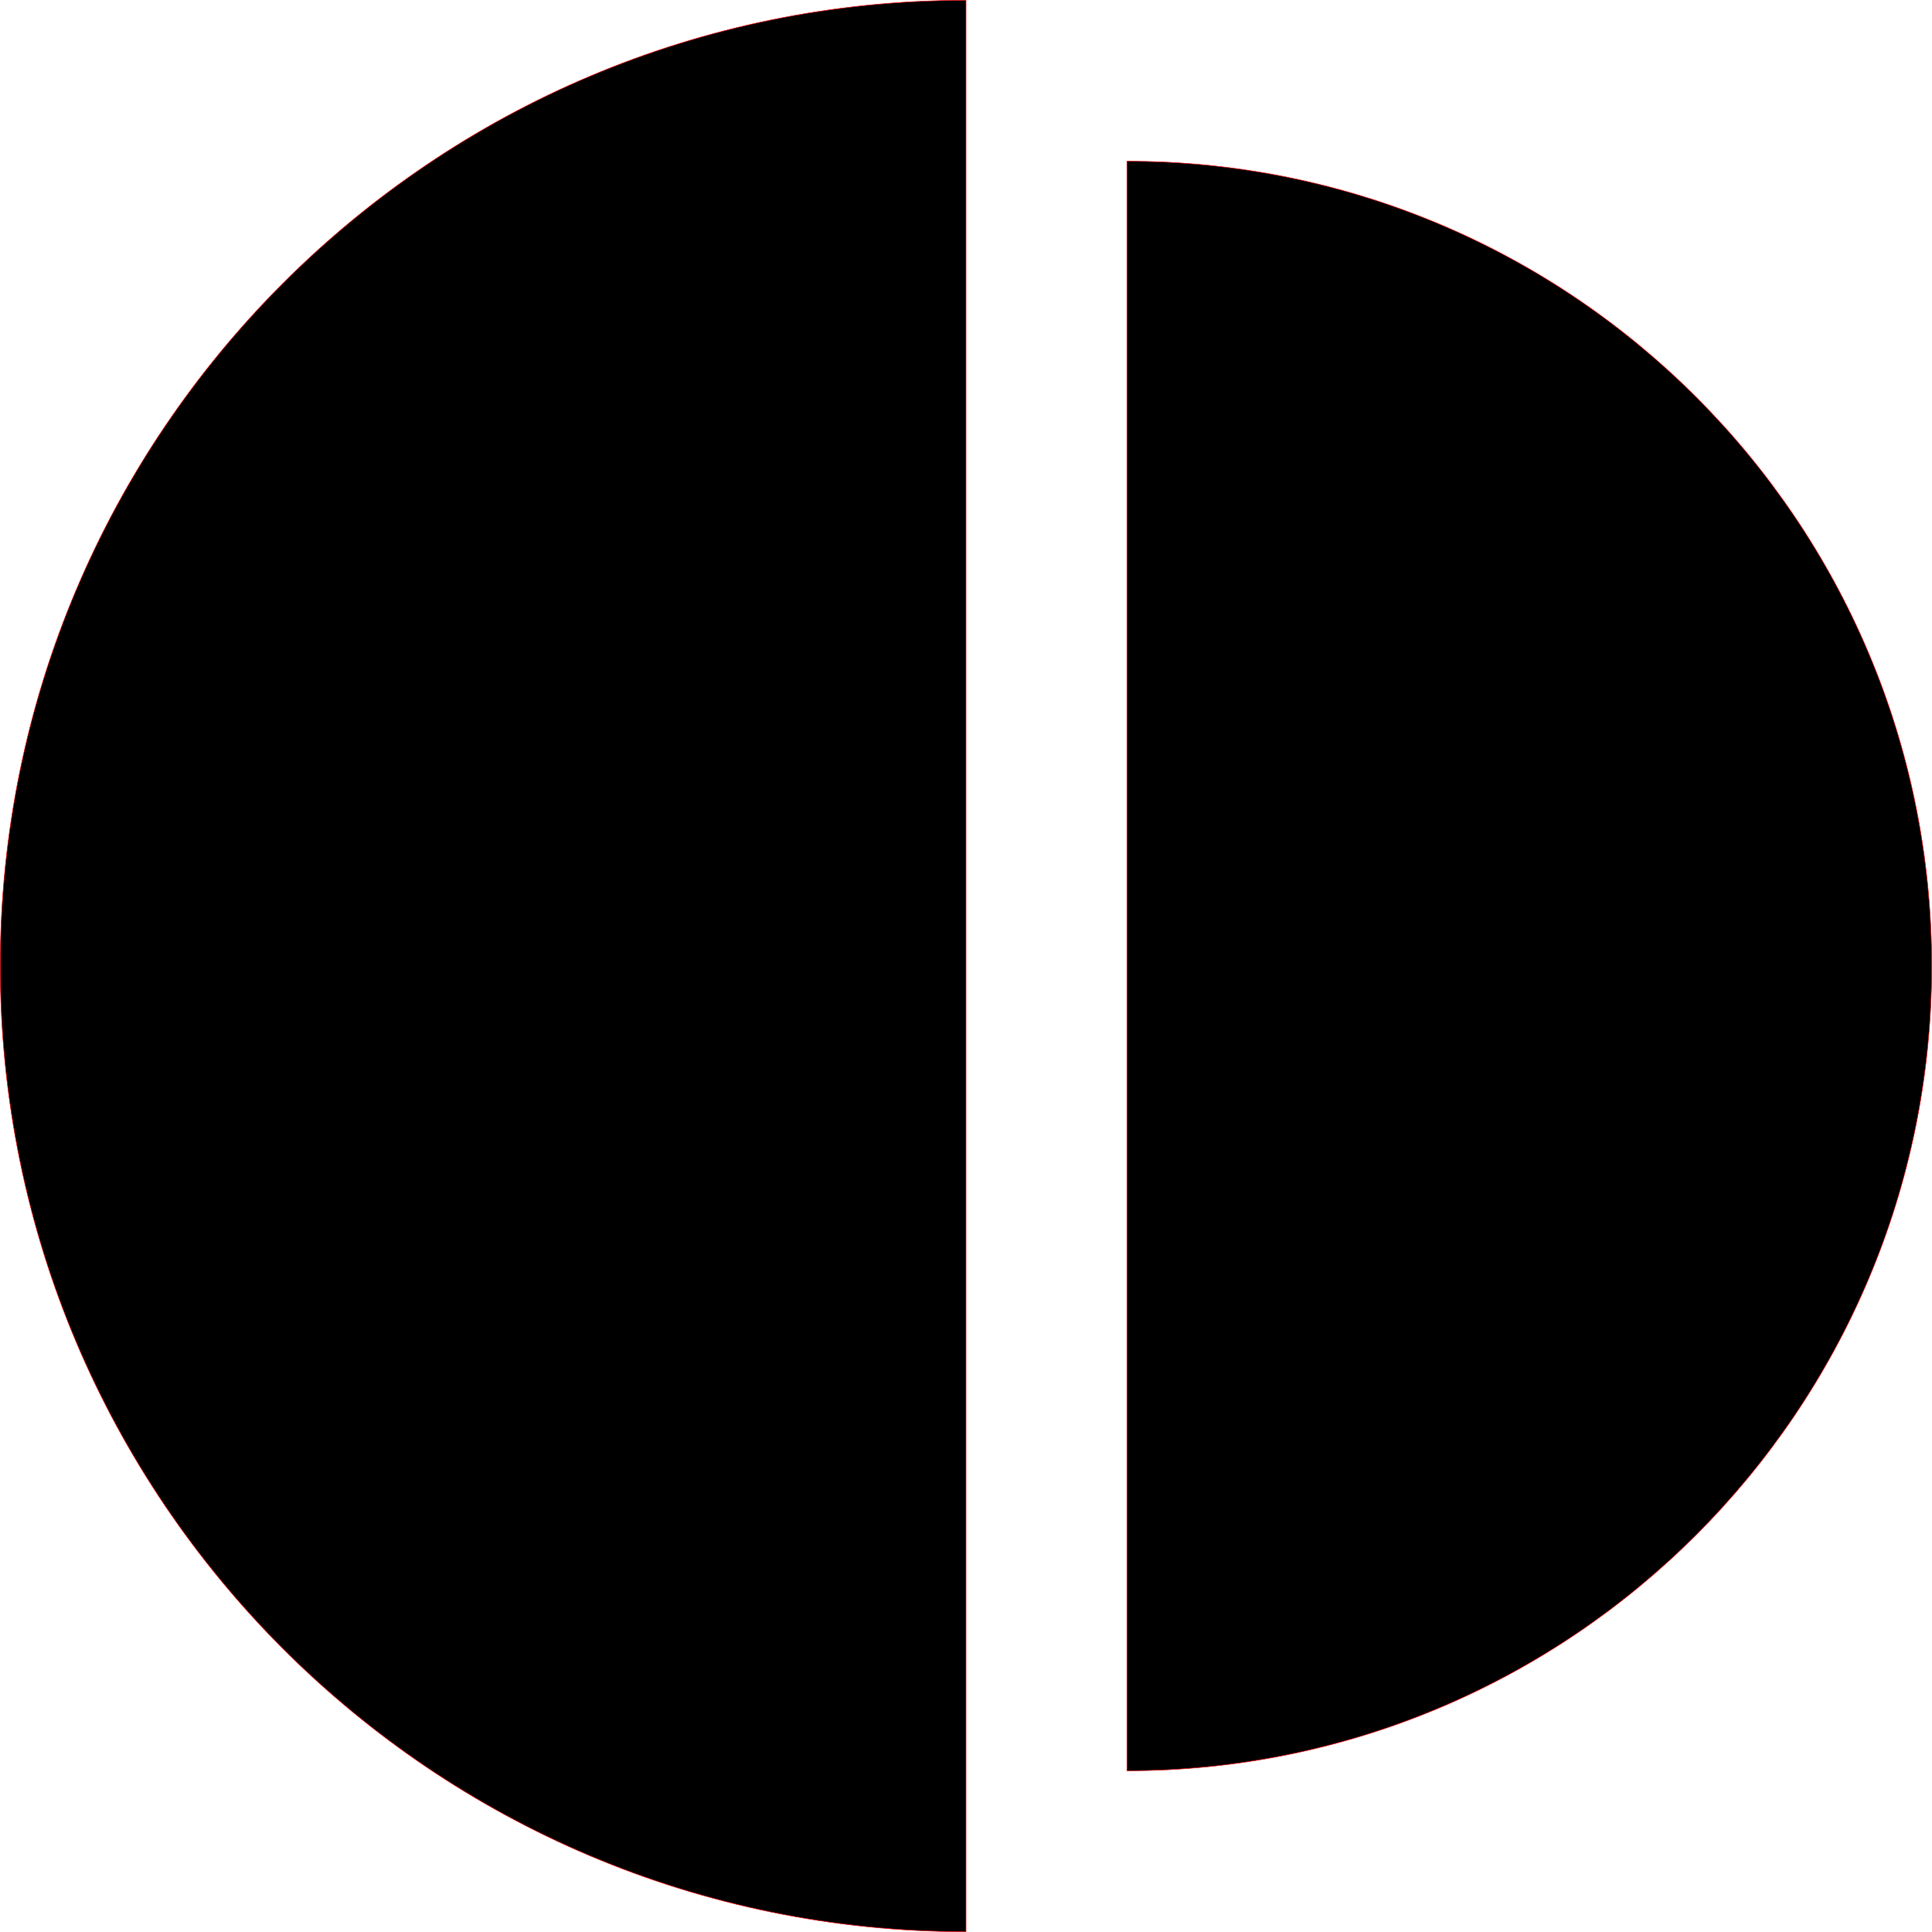
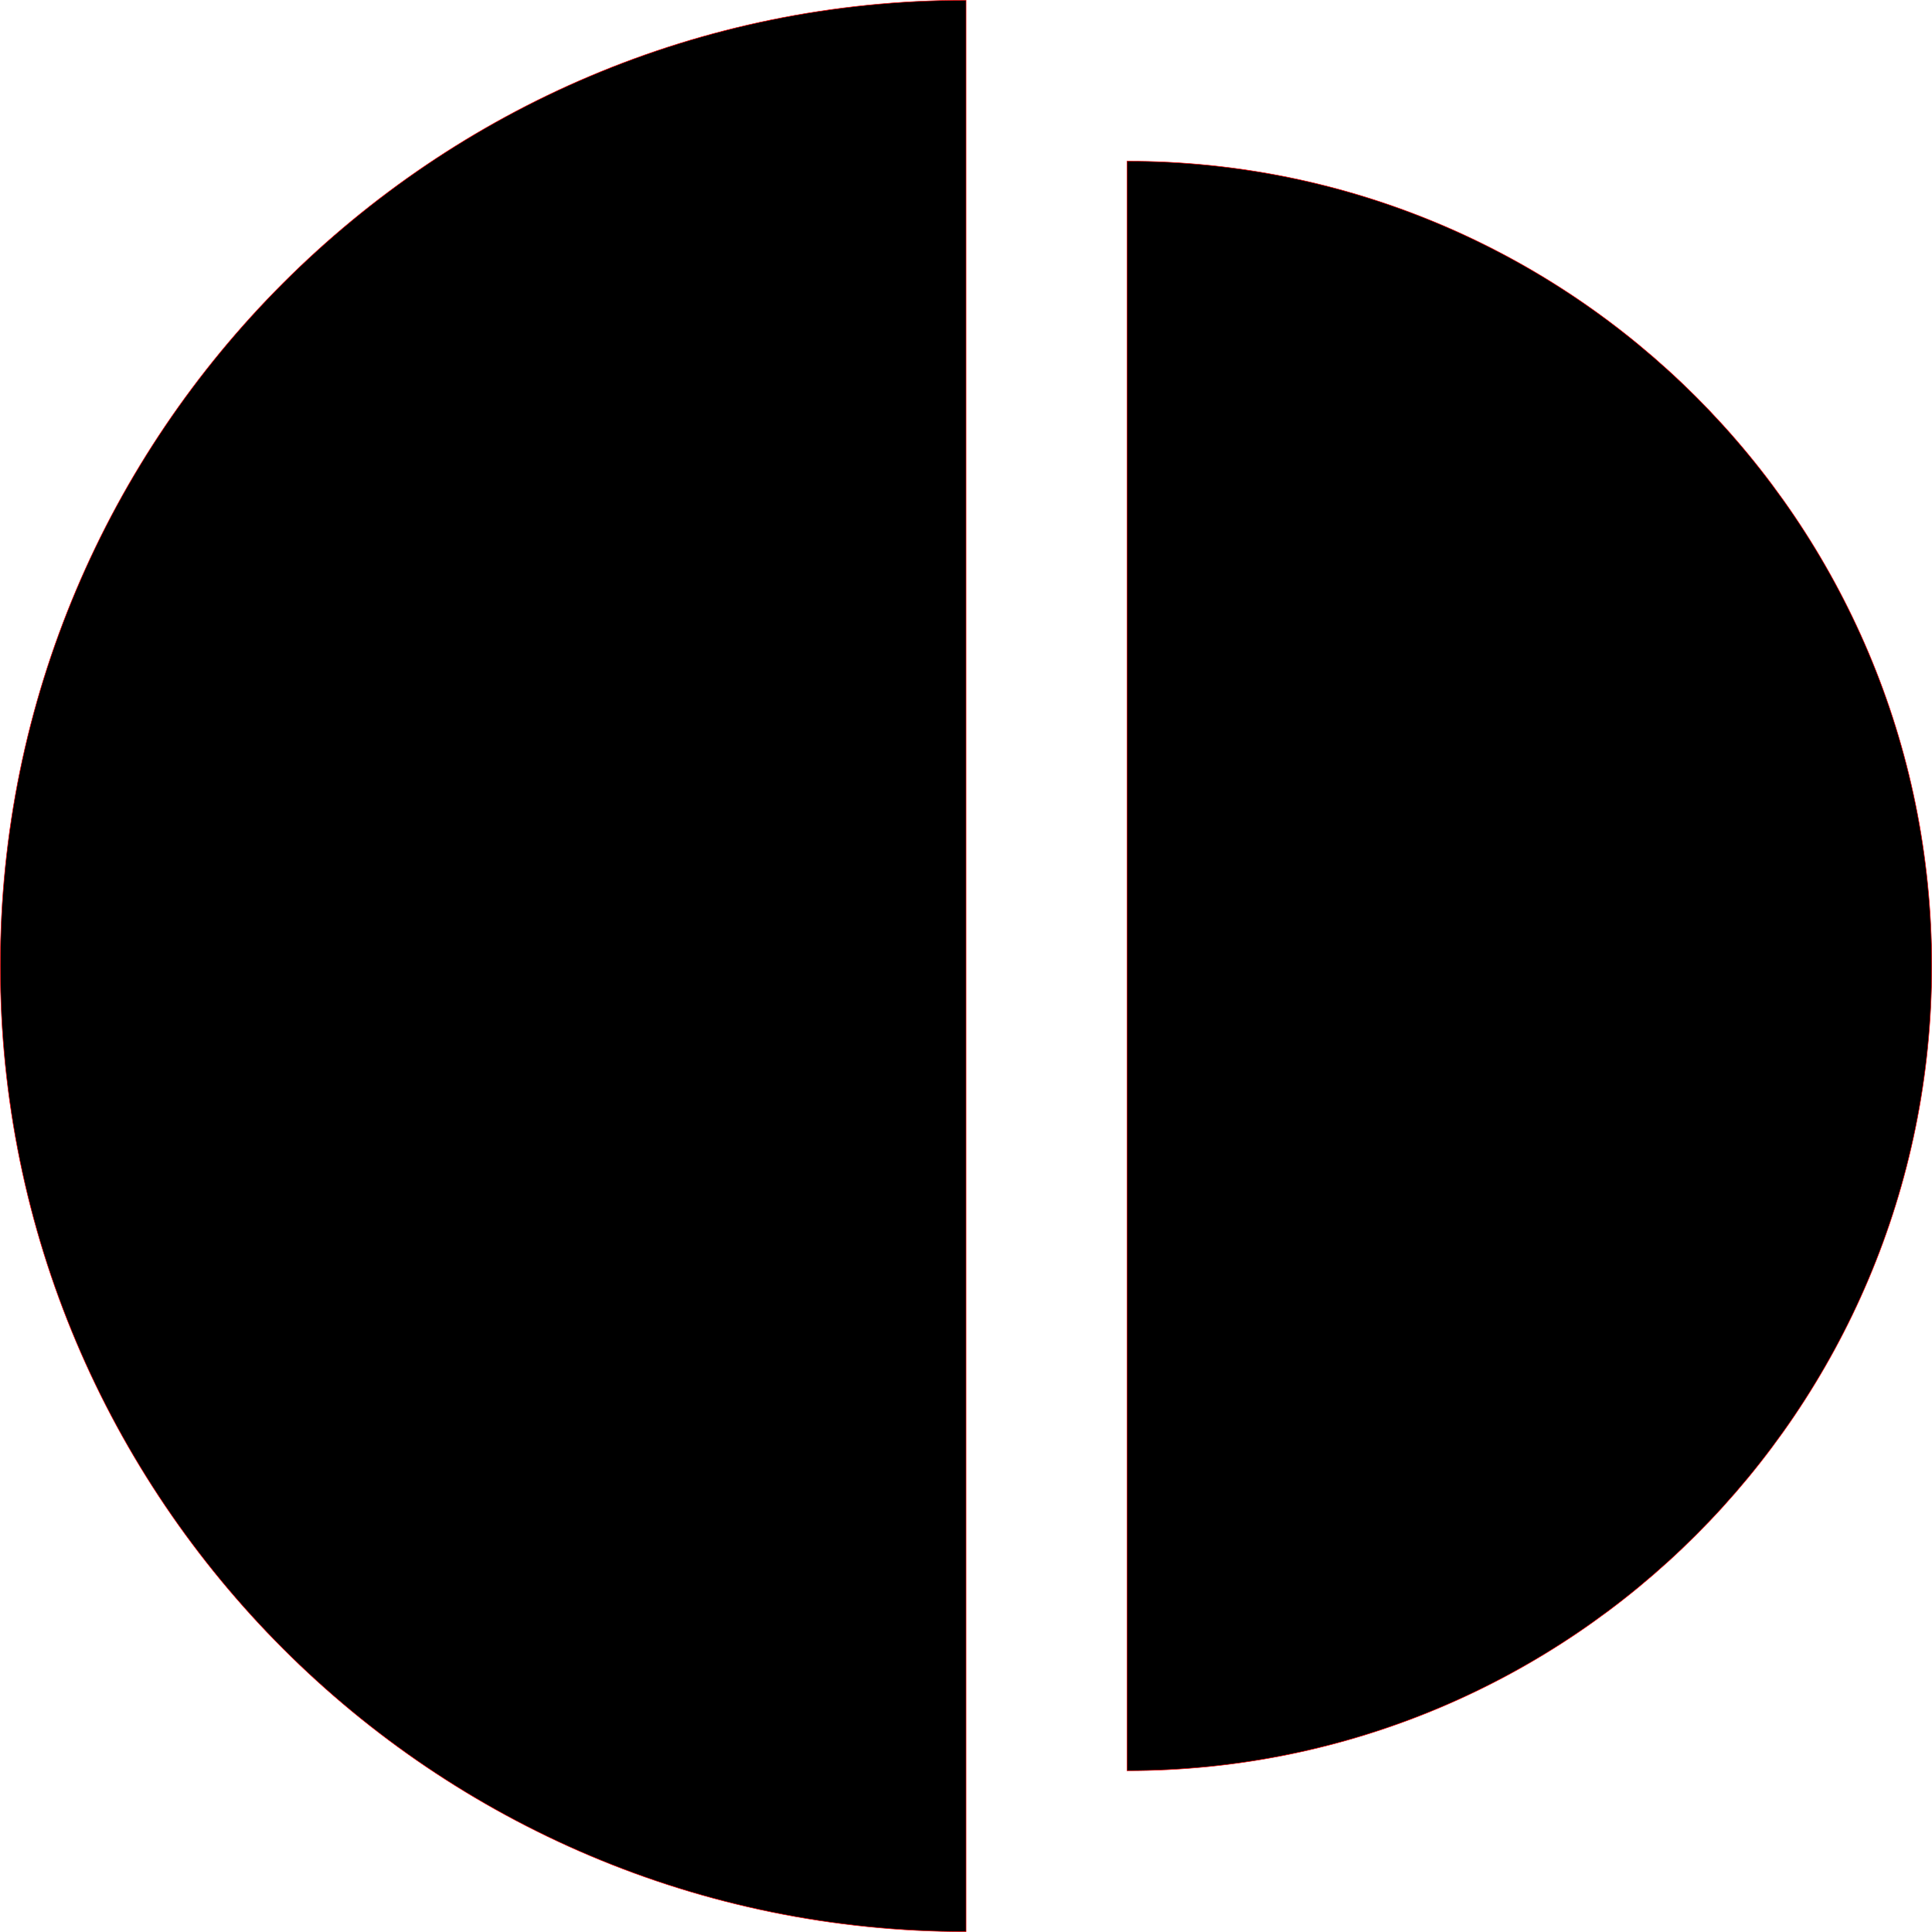
- <svg xmlns="http://www.w3.org/2000/svg" width="12.7mm" height="12.7mm" viewBox="0 0 12.7 12.7" version="1.1" id="svg1" xml:space="preserve">
-   <defs id="defs1" />
-   <g id="layer1" transform="translate(354.1402,242.3635)">
-     <g id="1d370463-1878-4398-822e-db1f2facb447" style="fill:#000000;stroke:#ff0000" transform="matrix(0.3526798,0,0,0.3526799,-354.1385,-250.8261)">
-       <path style="fill:#000000;stroke:#ff0000;stroke-width:0.01;stroke-linecap:round;stroke-linejoin:round;stroke-opacity:1" d="M 21,57 C 29.284,57 36,50.284 36,42 36,33.716 29.284,27 21,27 v 30" id="path1" />
-       <path style="fill:#000000;stroke:#ff0000;stroke-width:0.01;stroke-linecap:round;stroke-linejoin:round;stroke-opacity:1" d="M 18,60 V 24 C 8.059,24 0,32.059 0,42 0,51.941 8.059,60 18,60" id="path2" />
-     </g>
+ <svg xmlns="http://www.w3.org/2000/svg" xml:space="preserve" width="48" height="48" viewBox="0 0 12.7 12.7">
+   <g style="fill:#000;stroke:red">
+     <path d="M21 57c8.284 0 15-6.716 15-15s-6.716-15-15-15zM18 60V24C8.059 24 0 32.059 0 42s8.059 18 18 18" style="fill:#000;stroke:red;stroke-width:.01;stroke-linecap:round;stroke-linejoin:round;stroke-opacity:1" transform="translate(.002 -8.463)scale(.35268)" />
  </g>
</svg>
